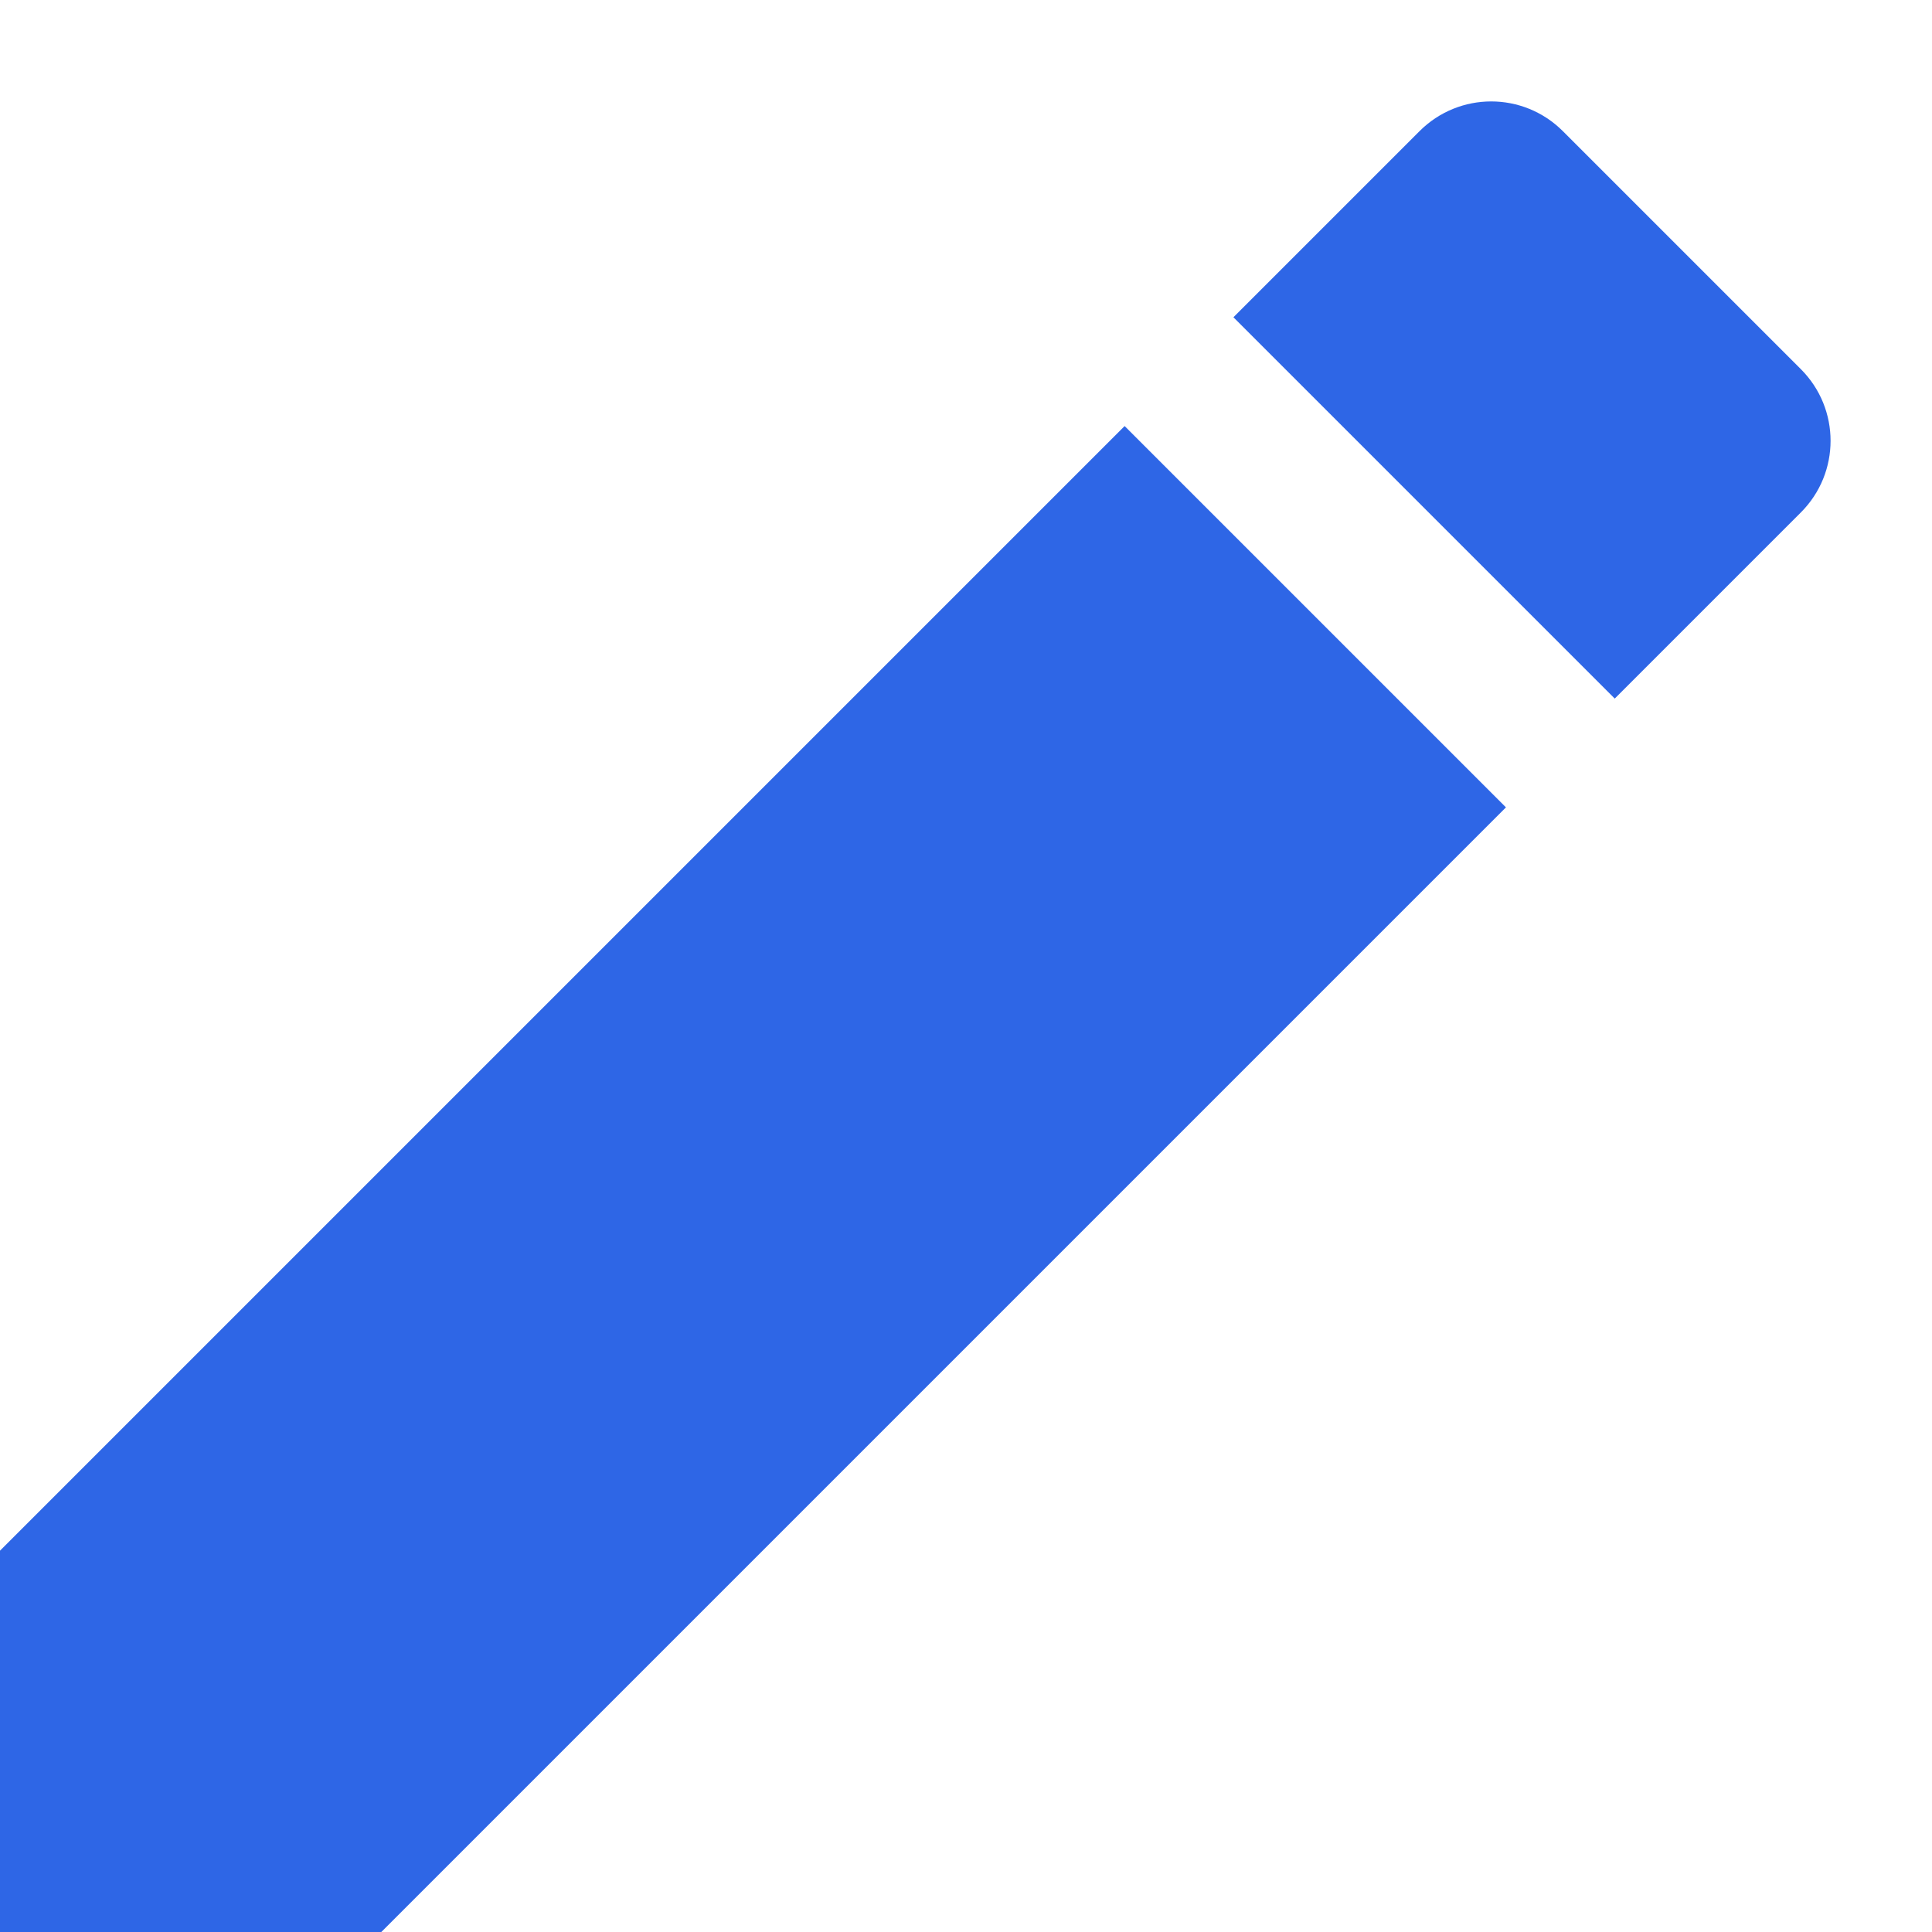
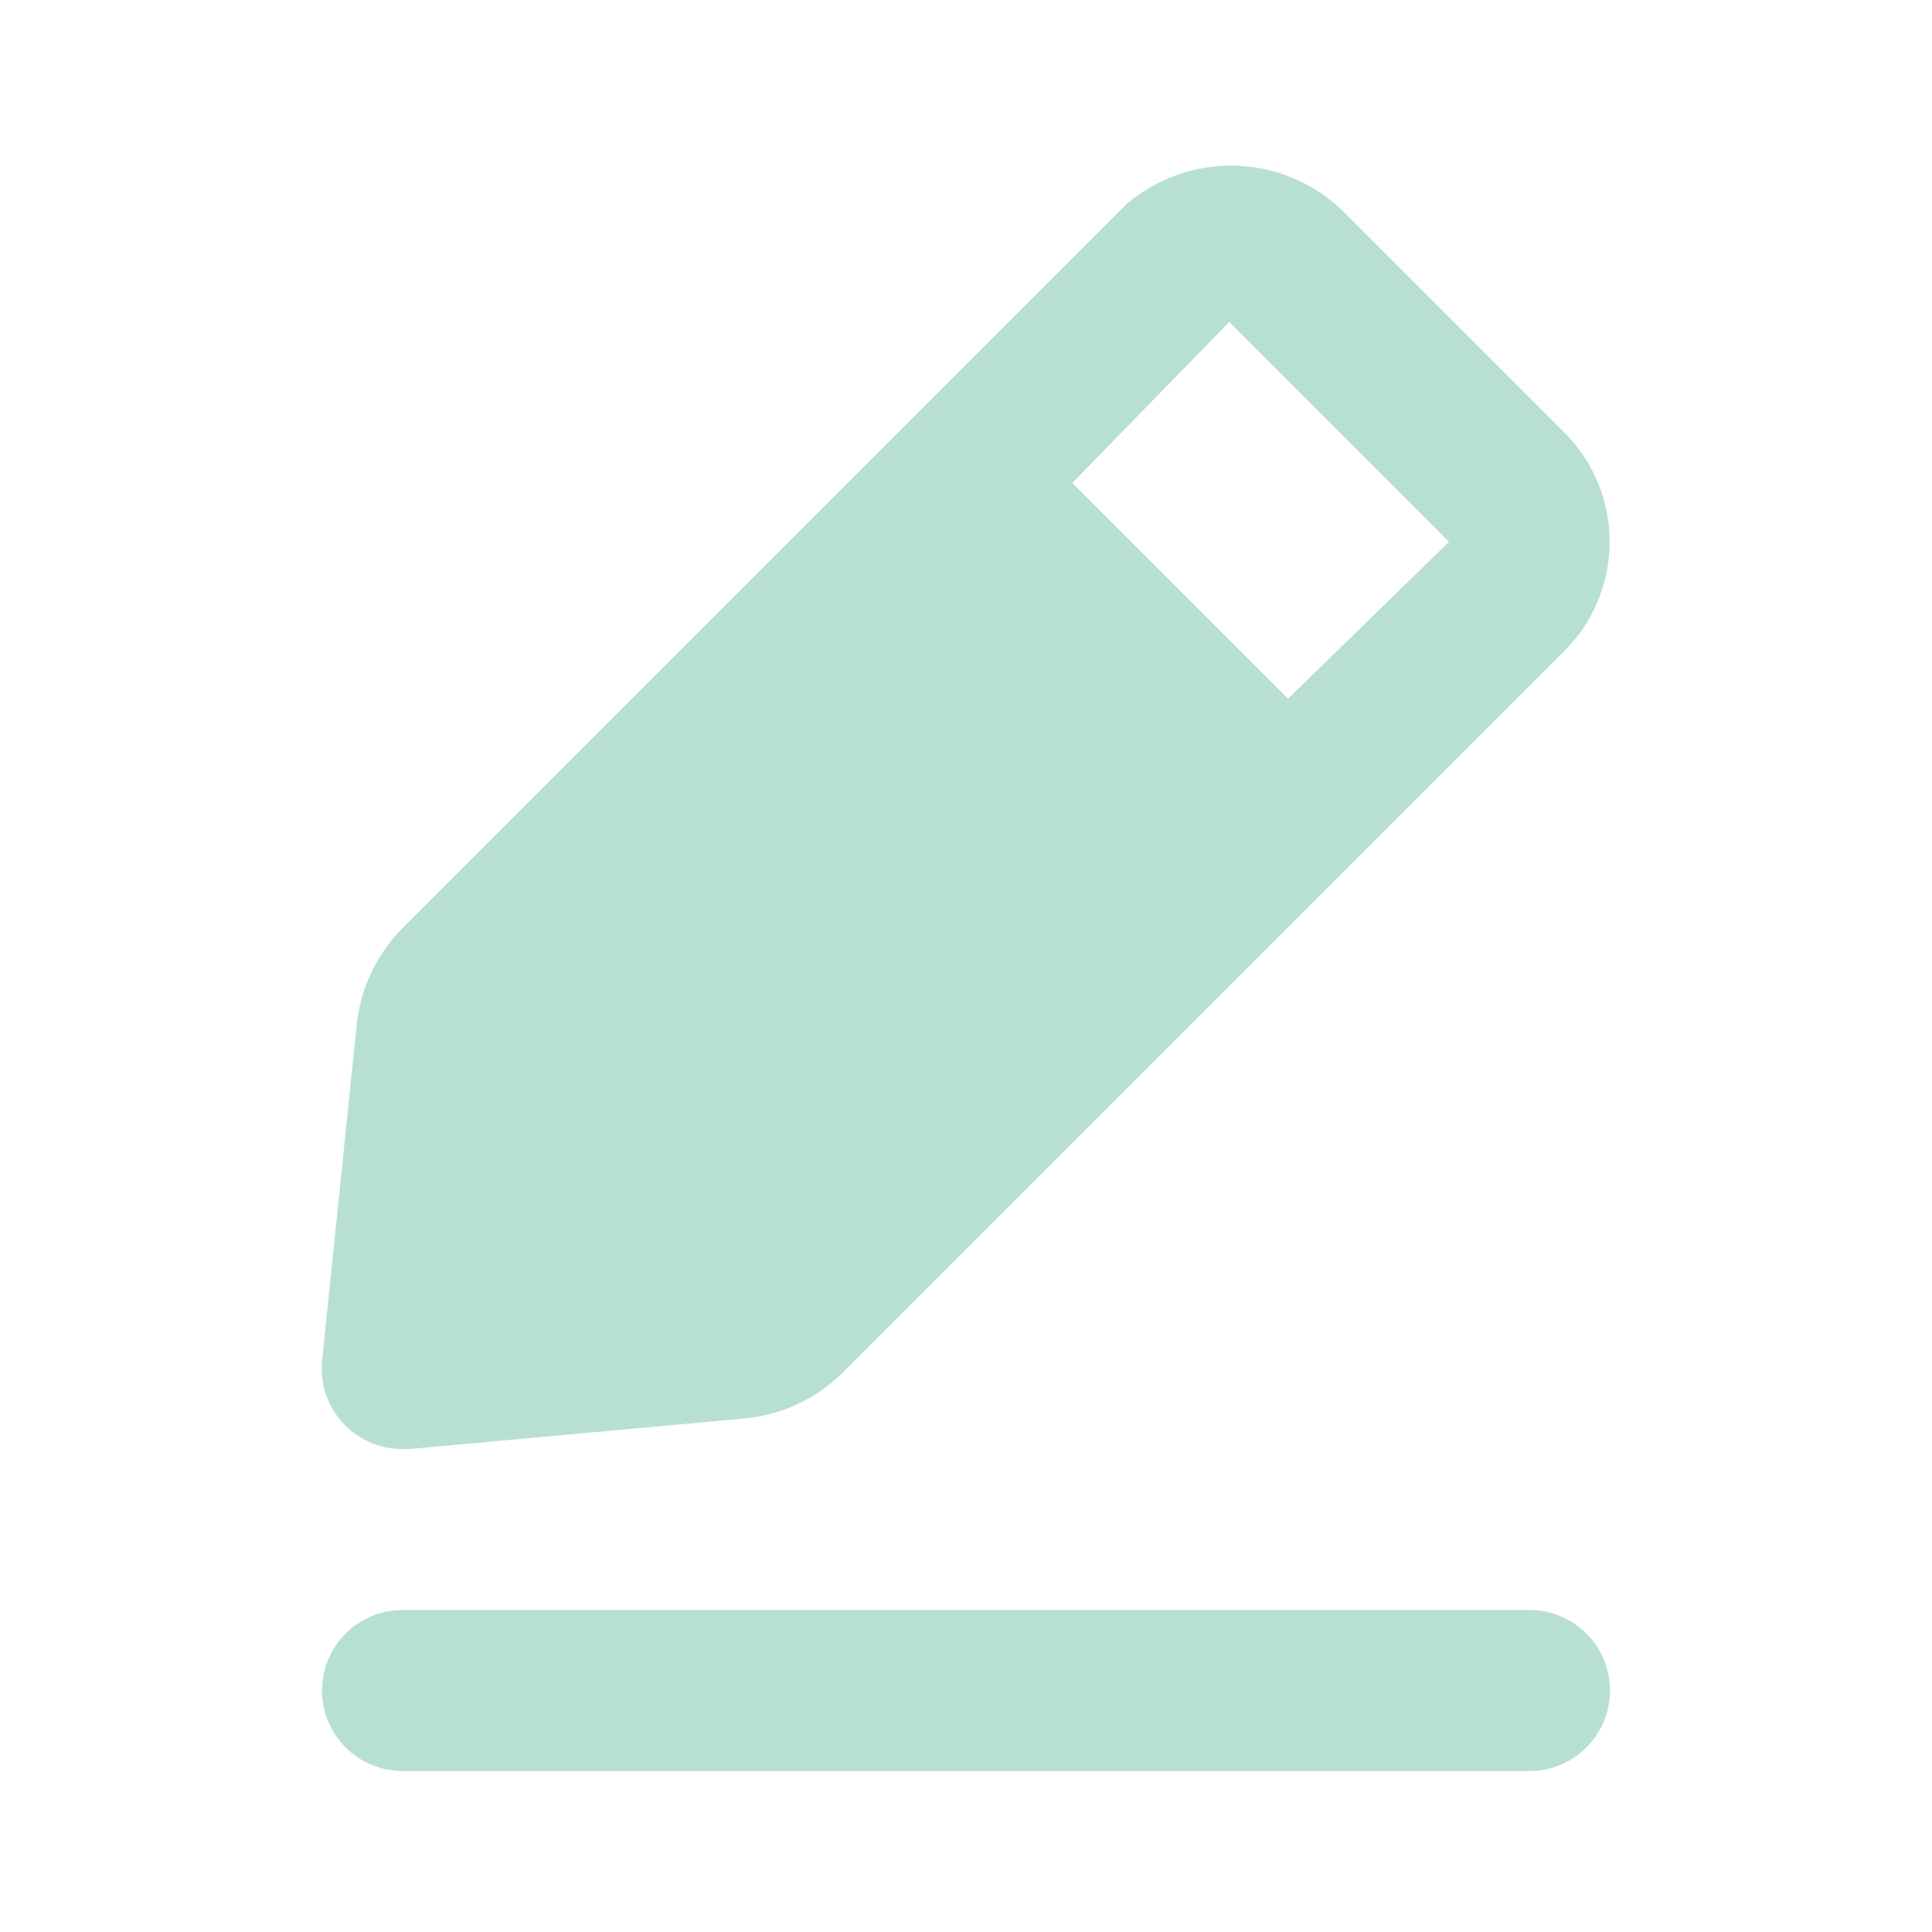
- <svg xmlns="http://www.w3.org/2000/svg" width="19" height="19" viewBox="0 0 19 19" fill="none">
-   <path d="M0 15.25V19H3.75L14.81 7.94L11.06 4.19L0 15.25ZM17.71 5.04C18.1 4.65 18.1 4.02 17.71 3.63L15.37 1.29C14.98 0.9 14.35 0.9 13.96 1.29L12.13 3.12L15.88 6.87L17.71 5.04Z" fill="#2E66E6" />
+ <svg xmlns="http://www.w3.org/2000/svg" viewBox="0 0 24 24" id="Edit">
+   <g data-name="Layer 2" fill="#b8e0d2" class="color000000 svgShape">
+     <path d="M19 20H5a1 1 0 0 0 0 2h14a1 1 0 0 0 0-2zM5 18h.09l4.17-.38a2 2 0 0 0 1.21-.57l9-9a1.92 1.92 0 0 0-.07-2.71L16.66 2.6A2 2 0 0 0 14 2.53l-9 9a2 2 0 0 0-.57 1.21L4 16.91a1 1 0 0 0 .29.8A1 1 0 0 0 5 18zM15.27 4 18 6.73l-2 1.95L13.32 6z" data-name="edit-2" fill="#b8e0d2" class="color000000 svgShape" />
+   </g>
</svg>
